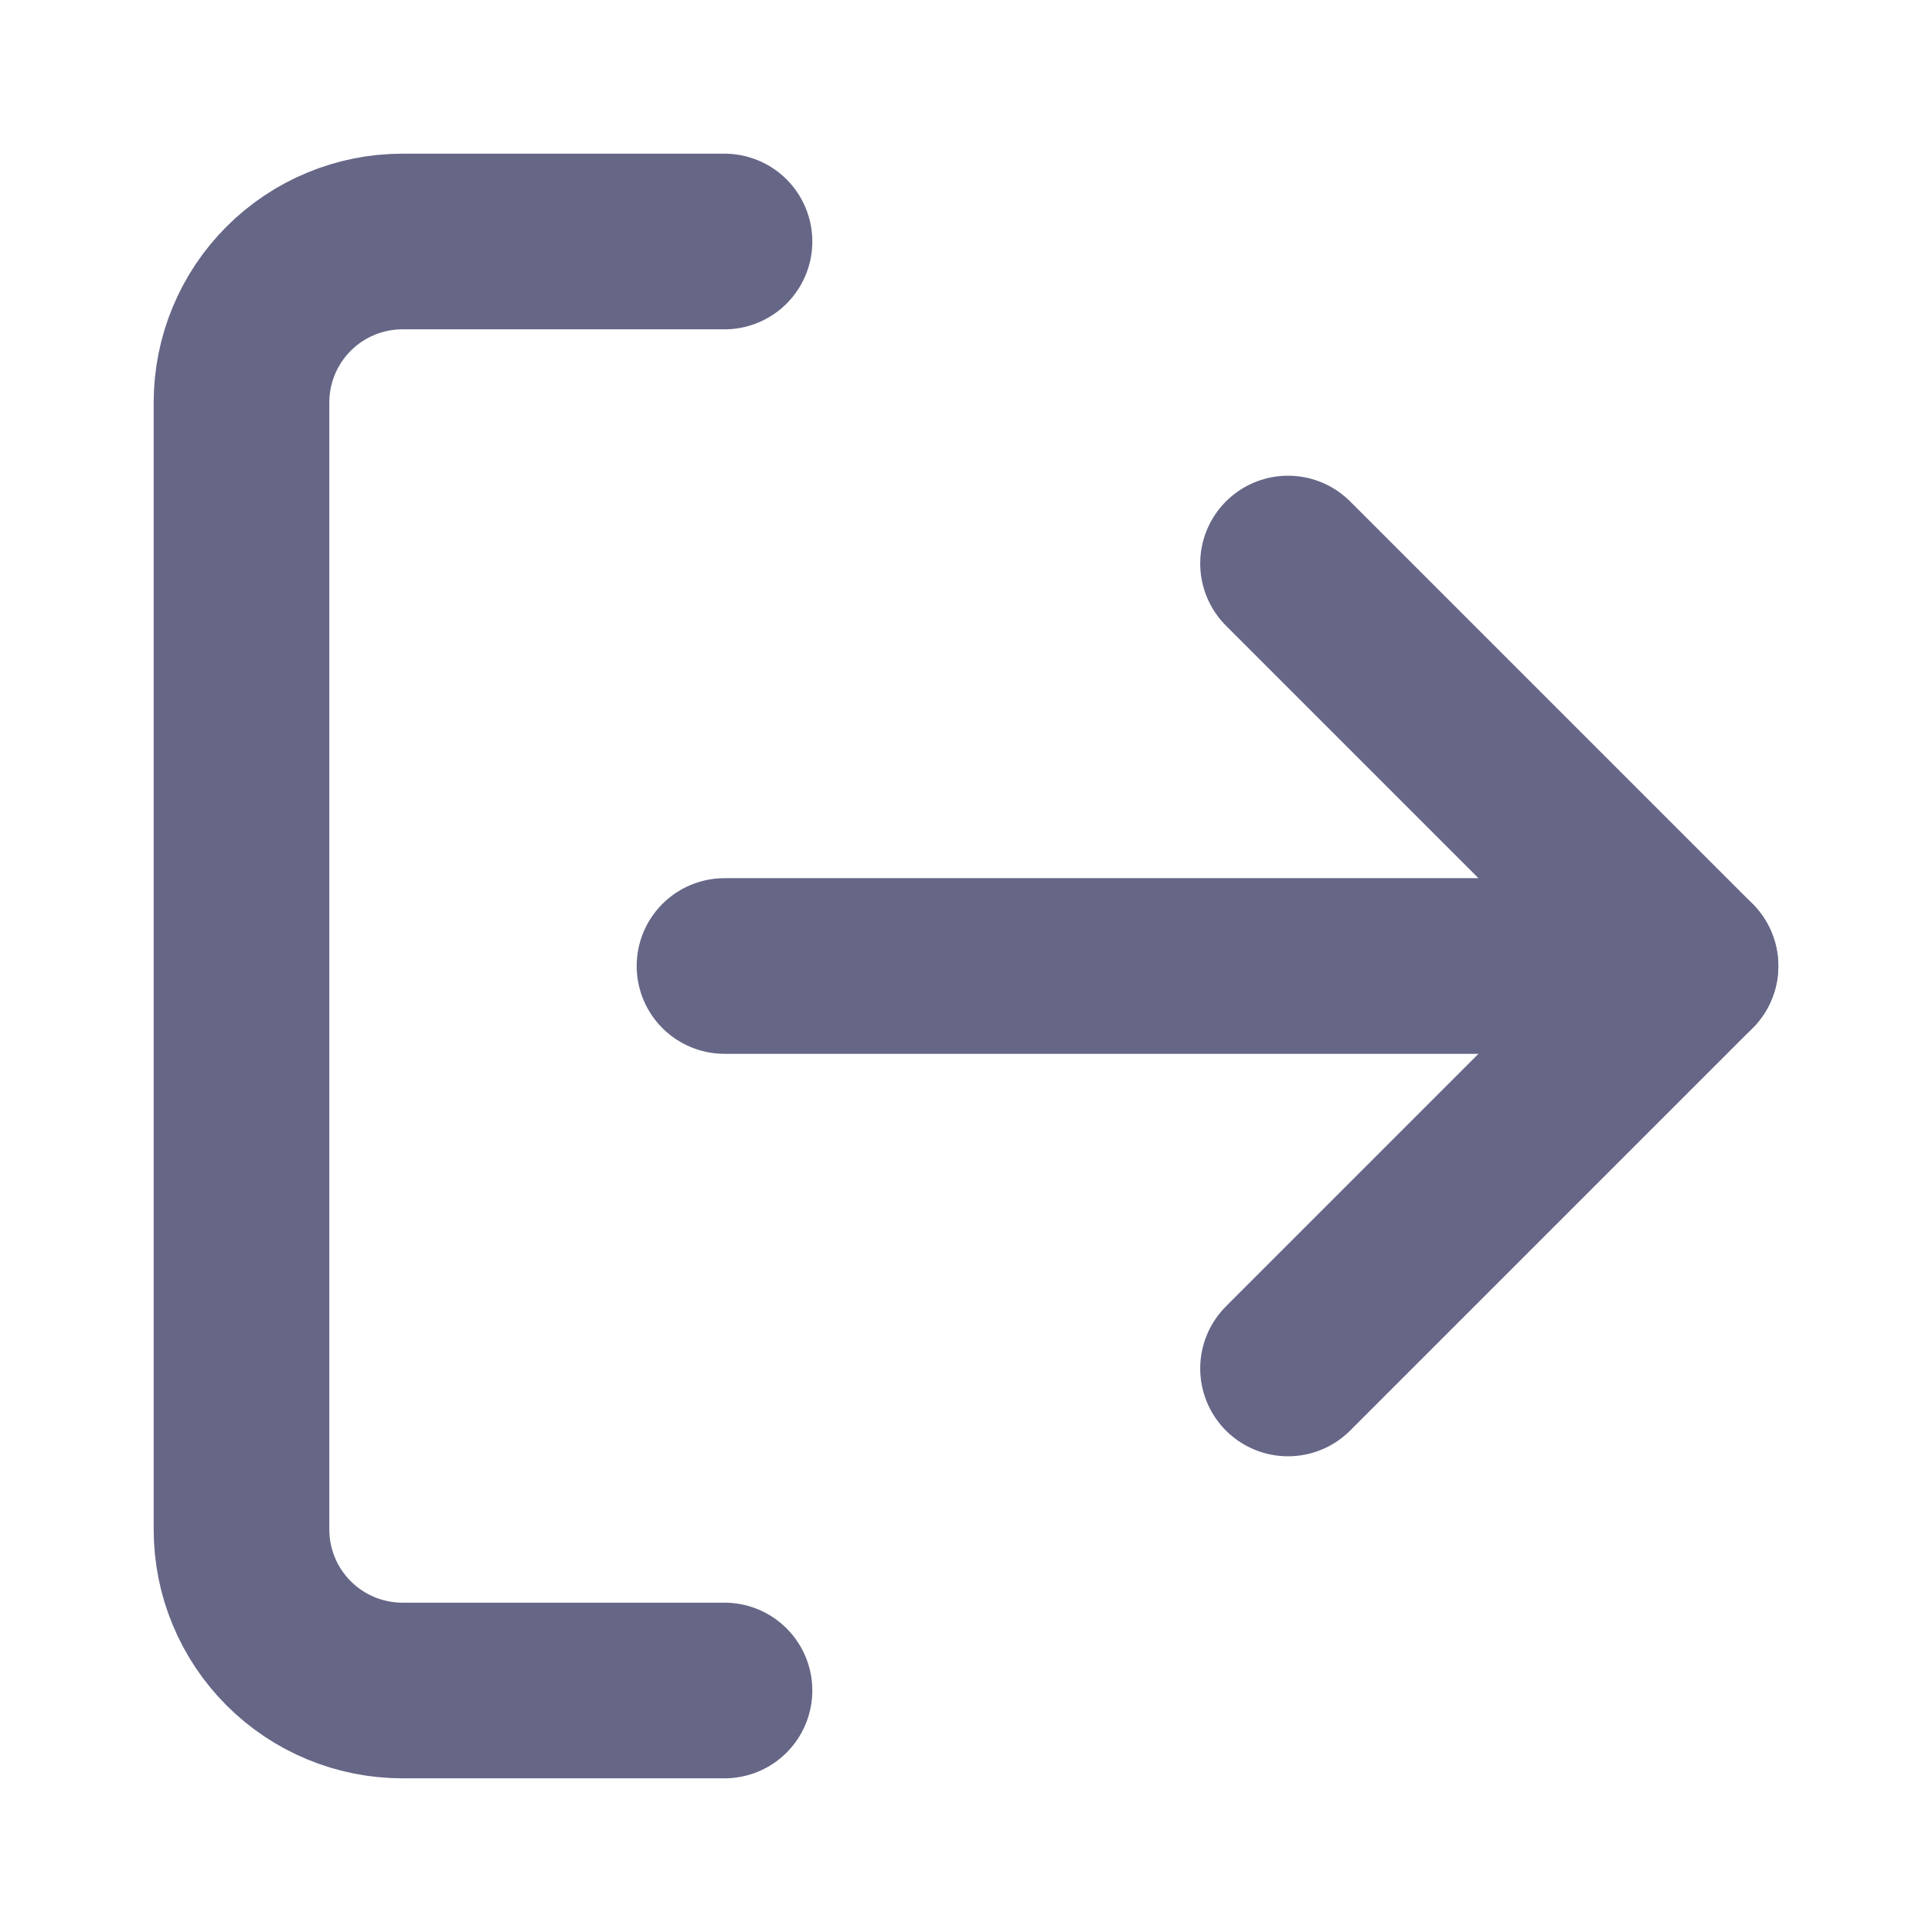
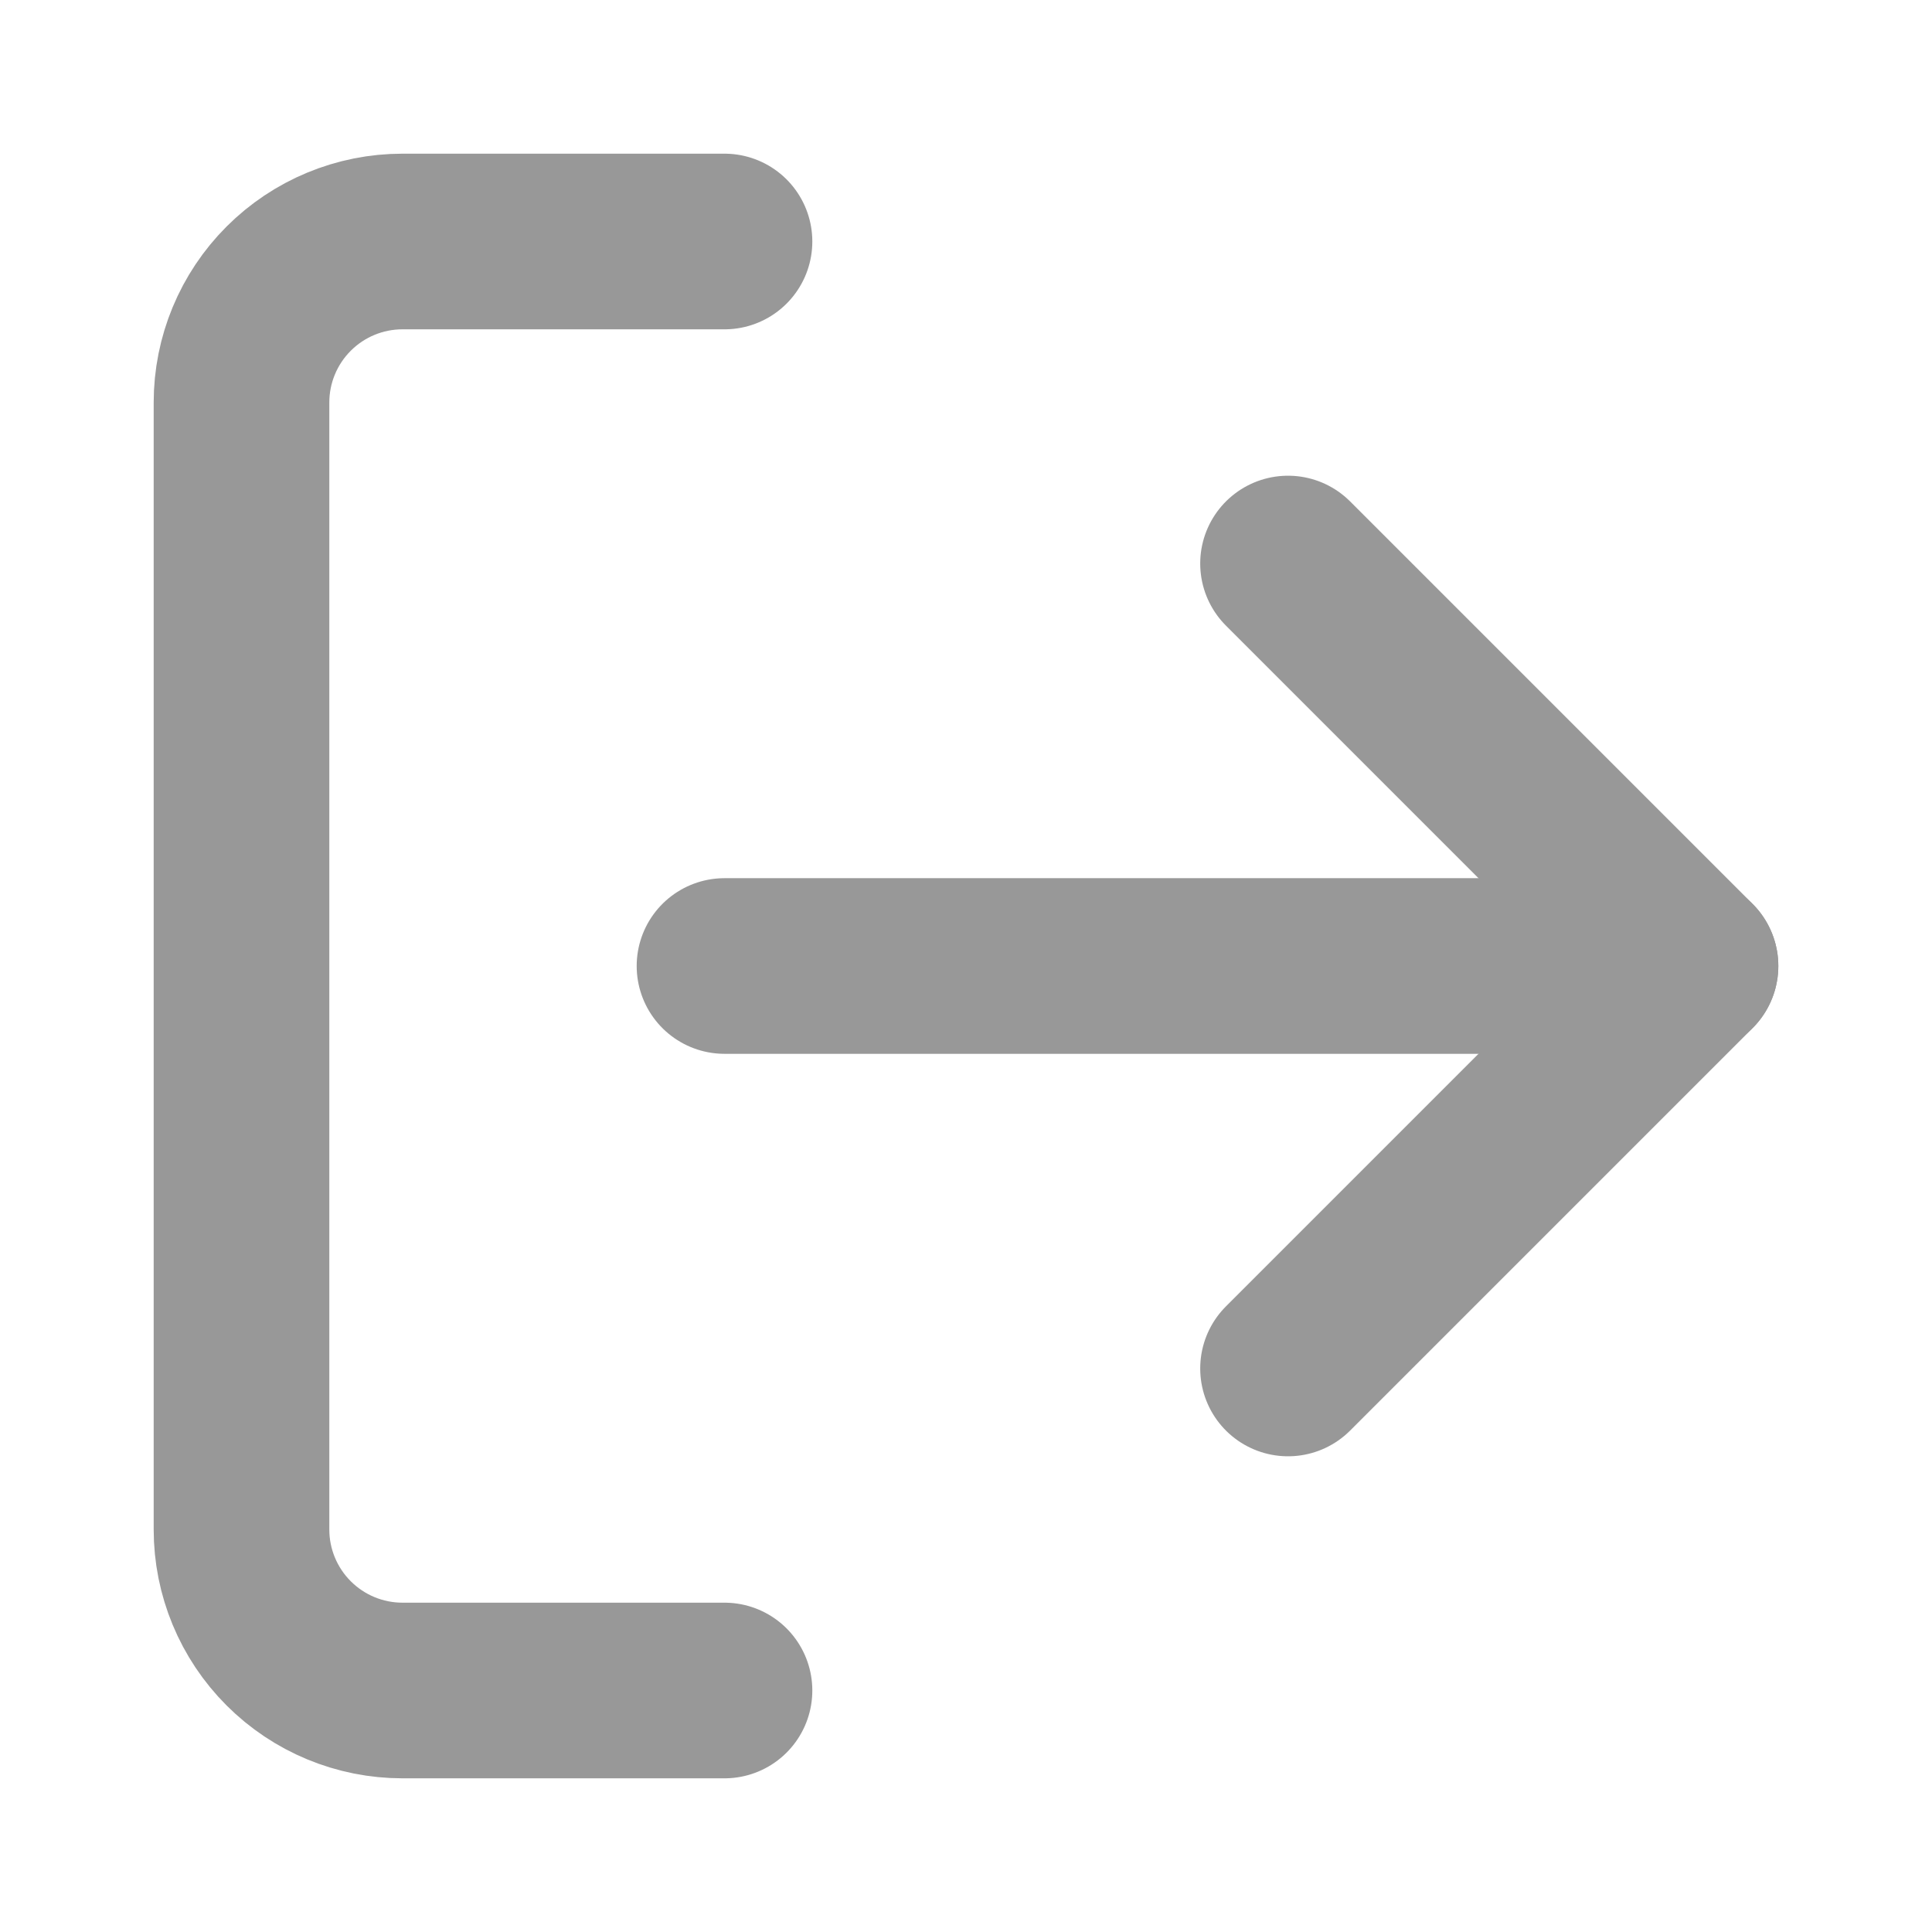
<svg xmlns="http://www.w3.org/2000/svg" width="22" height="22" viewBox="0 0 22 22" fill="none">
-   <path d="M8.25 19.25H4.583C4.097 19.25 3.631 19.057 3.287 18.713C2.943 18.369 2.75 17.903 2.75 17.417V4.583C2.75 4.097 2.943 3.631 3.287 3.287C3.631 2.943 4.097 2.75 4.583 2.75H8.25" stroke="#666687" stroke-width="2" stroke-linecap="round" stroke-linejoin="round" />
-   <path d="M14.667 15.583L19.25 11L14.667 6.417" stroke="#666687" stroke-width="2" stroke-linecap="round" stroke-linejoin="round" />
-   <path d="M19.25 11H8.25" stroke="#666687" stroke-width="2" stroke-linecap="round" stroke-linejoin="round" />
+   <path d="M8.25 19.25H4.583C4.097 19.25 3.631 19.057 3.287 18.713C2.943 18.369 2.75 17.903 2.75 17.417V4.583C2.75 4.097 2.943 3.631 3.287 3.287C3.631 2.943 4.097 2.75 4.583 2.75H8.25" stroke="#989898" stroke-width="2" stroke-linecap="round" stroke-linejoin="round" />
+   <path d="M14.667 15.583L19.25 11L14.667 6.417" stroke="#989898" stroke-width="2" stroke-linecap="round" stroke-linejoin="round" />
+   <path d="M19.25 11H8.25" stroke="#989898" stroke-width="2" stroke-linecap="round" stroke-linejoin="round" />
</svg>
